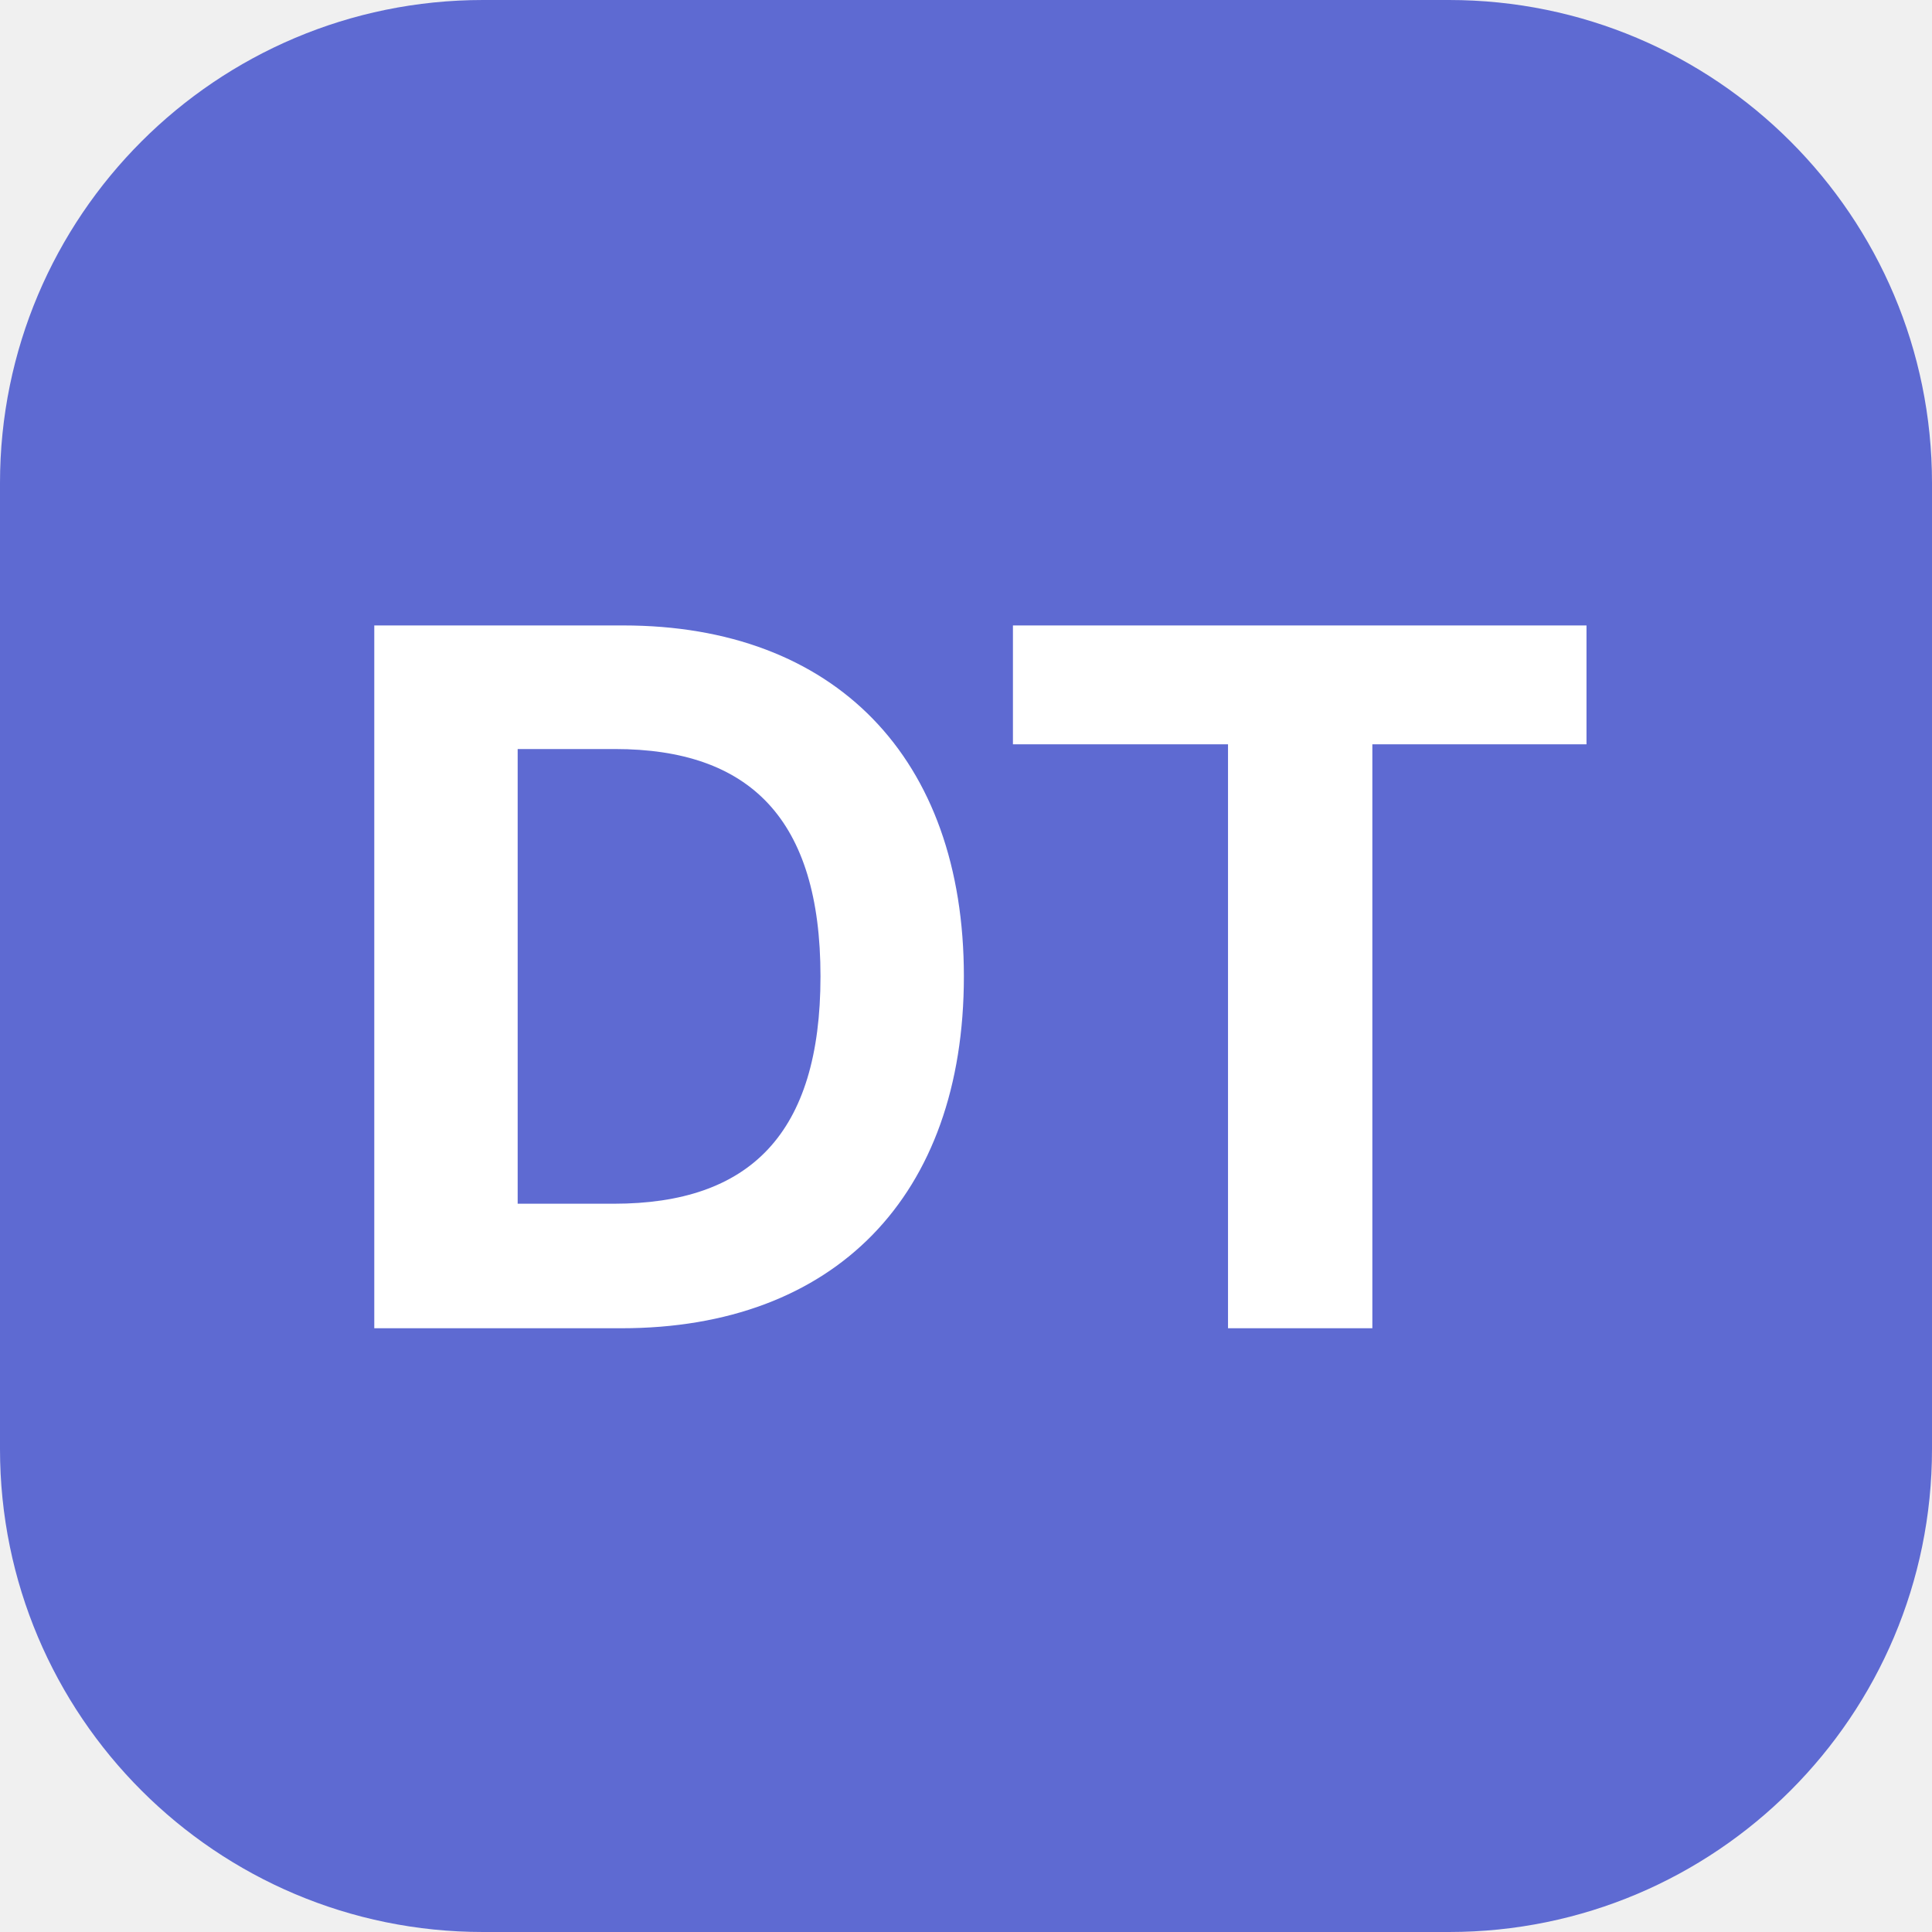
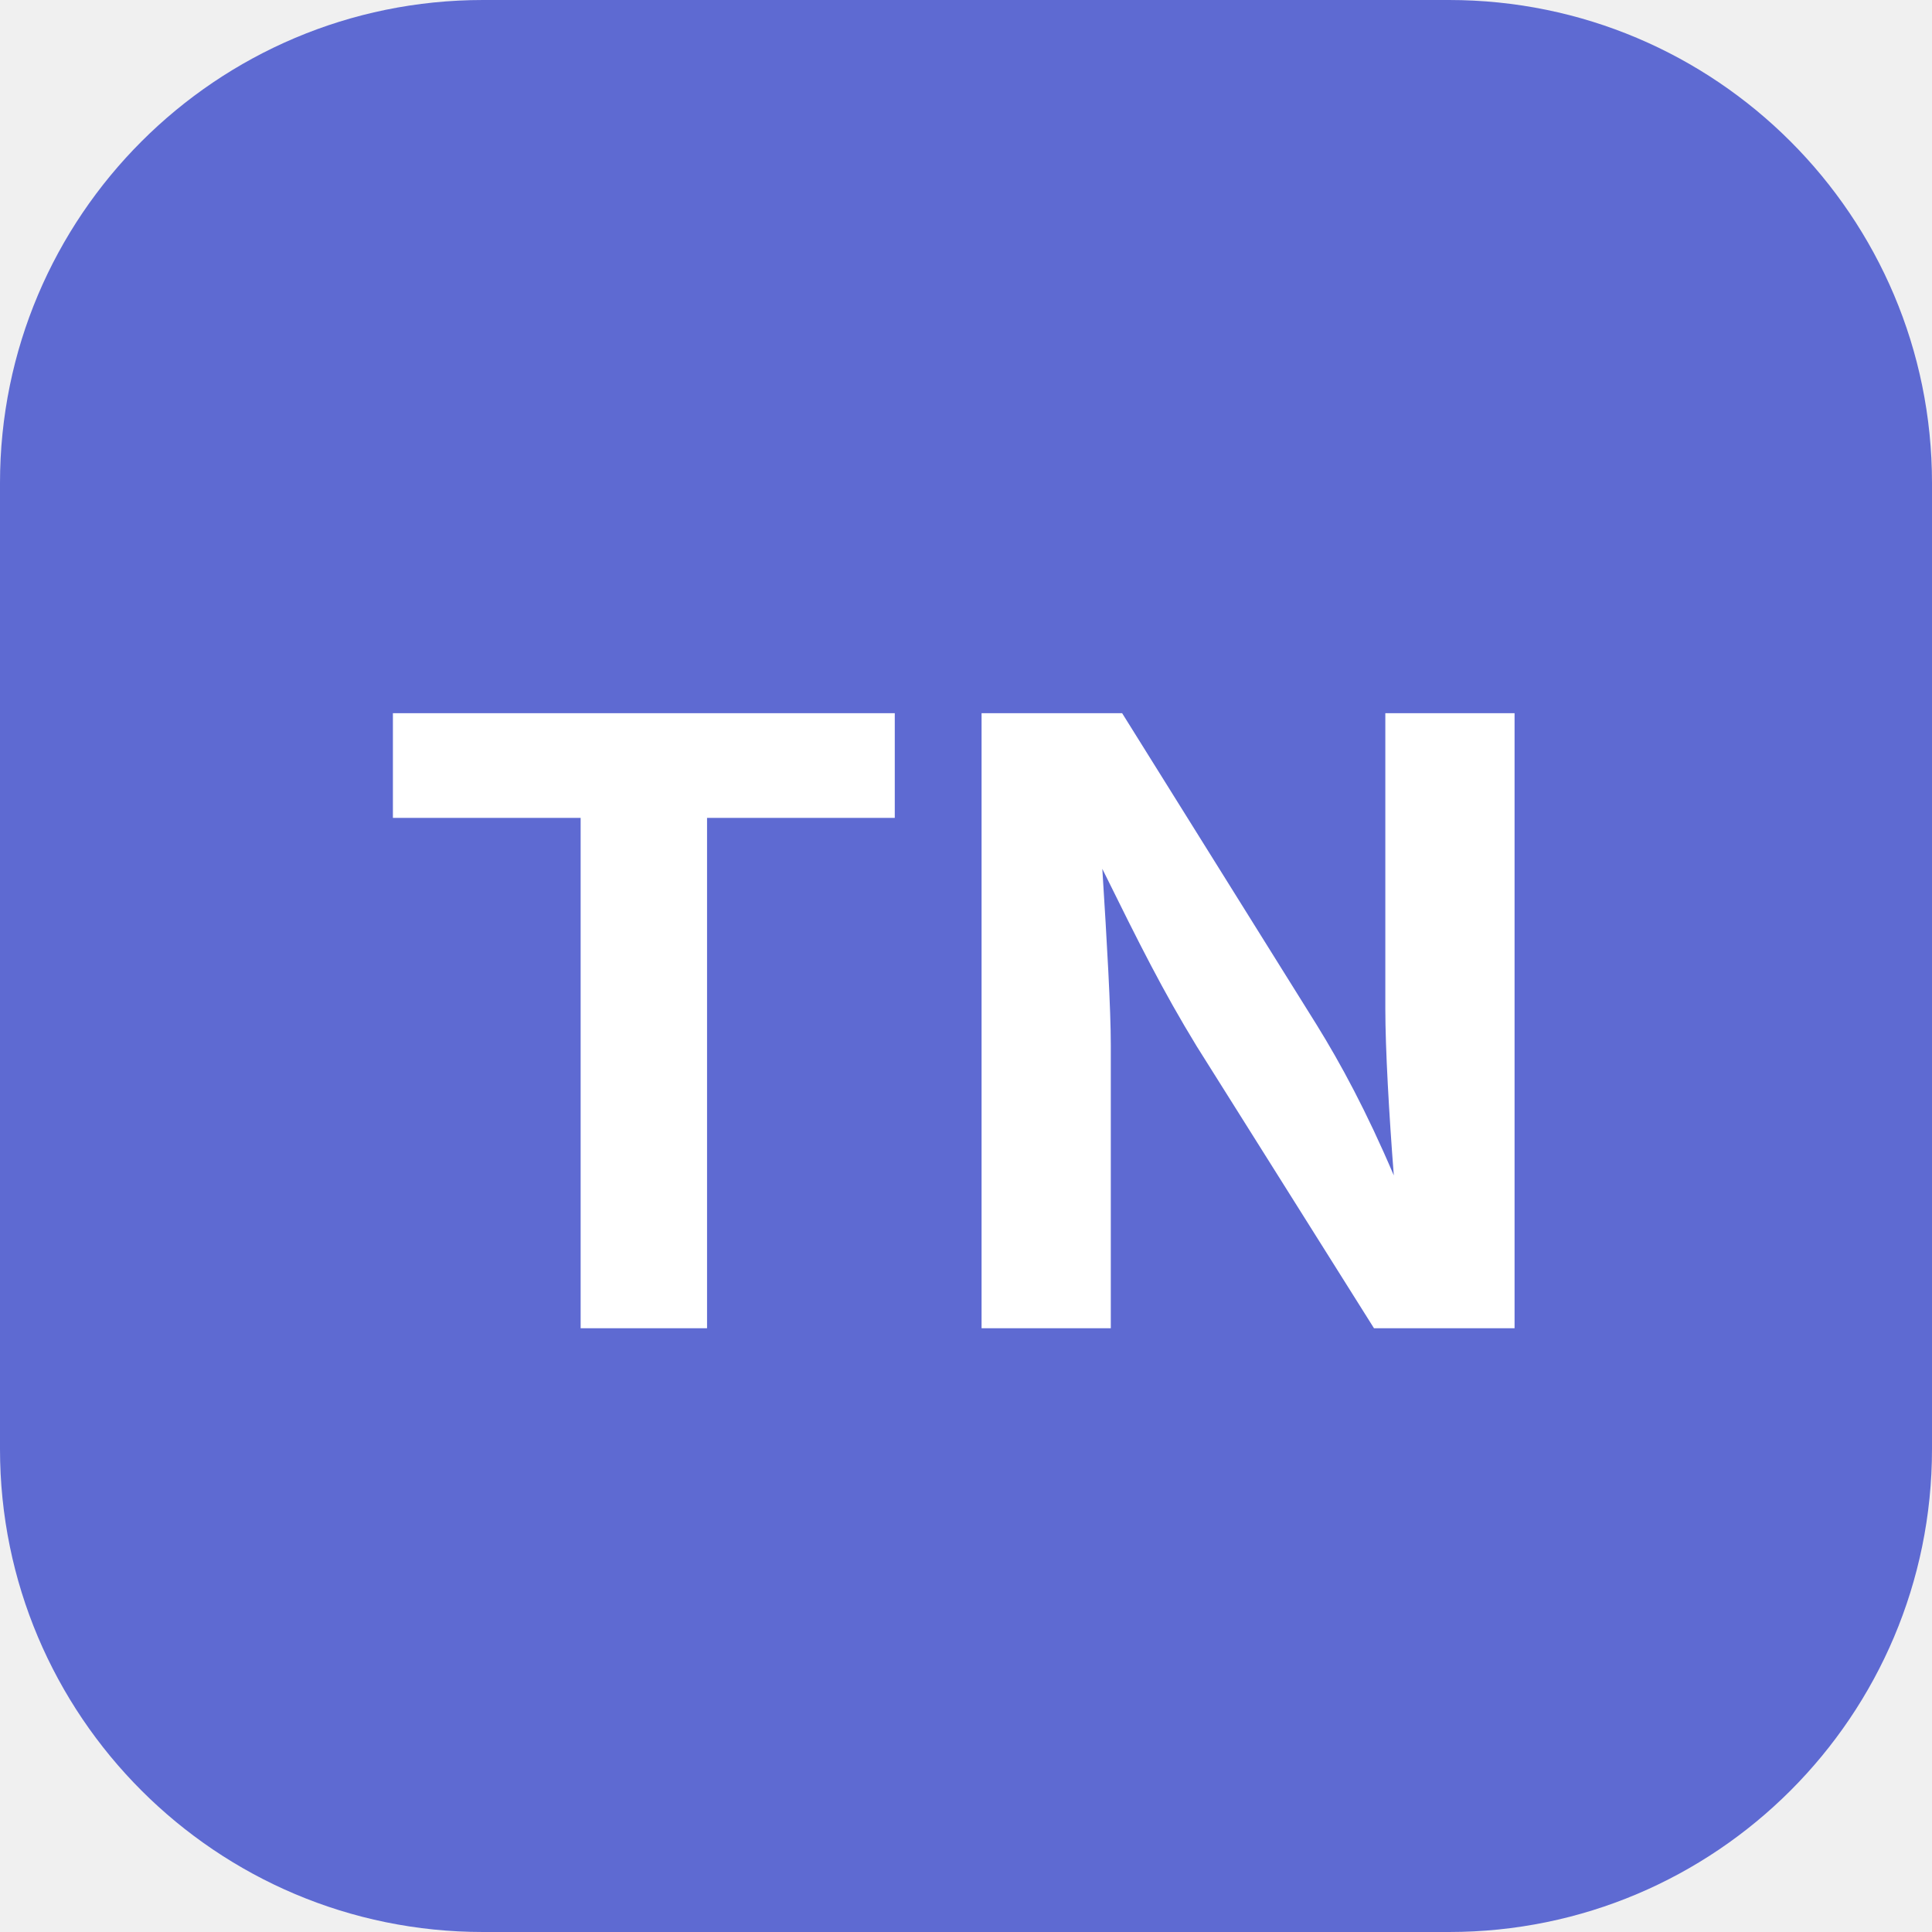
<svg xmlns="http://www.w3.org/2000/svg" width="32" height="32" viewBox="0 0 32 32" fill="none">
  <rect width="32" height="32" rx="8" fill="#5E6AD2" />
-   <text x="16" y="22" font-family="system-ui, -apple-system, sans-serif" font-size="16" font-weight="700" fill="white" text-anchor="middle">DT</text>
+   <text x="16" y="22" font-family="system-ui, -apple-system, sans-serif" font-size="14" font-weight="700" fill="white" text-anchor="middle">TN</text>
</svg>
